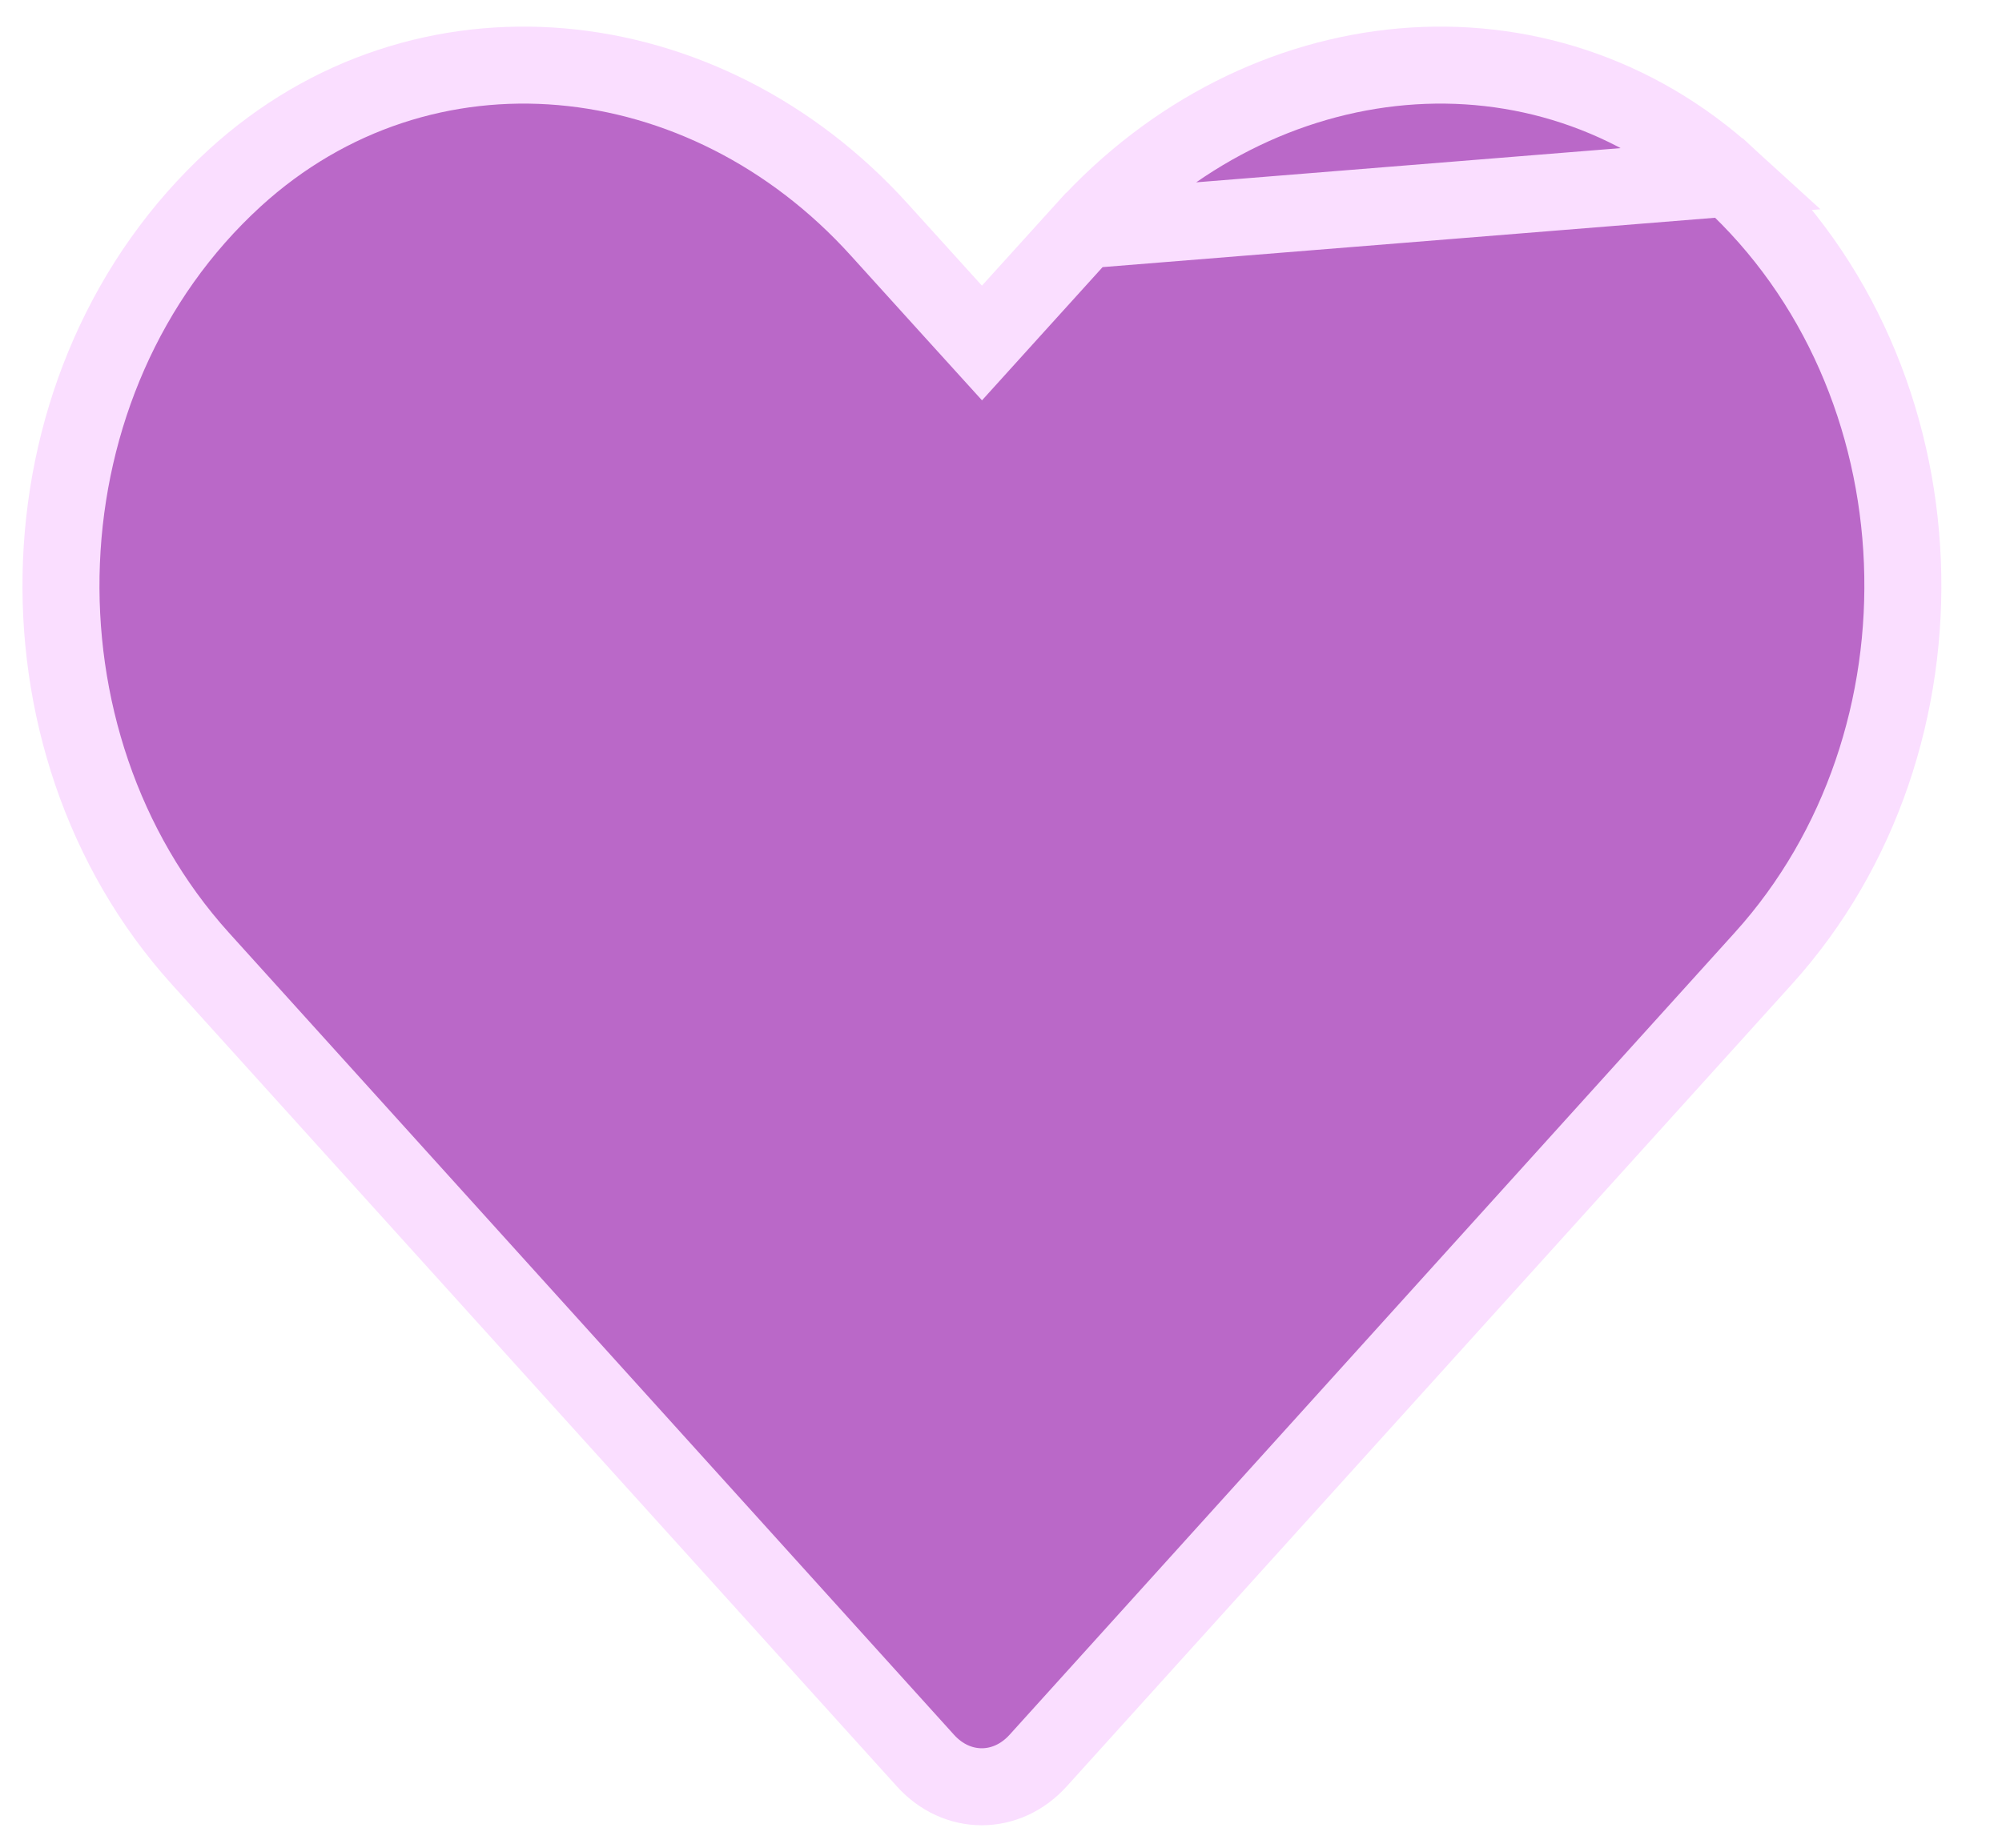
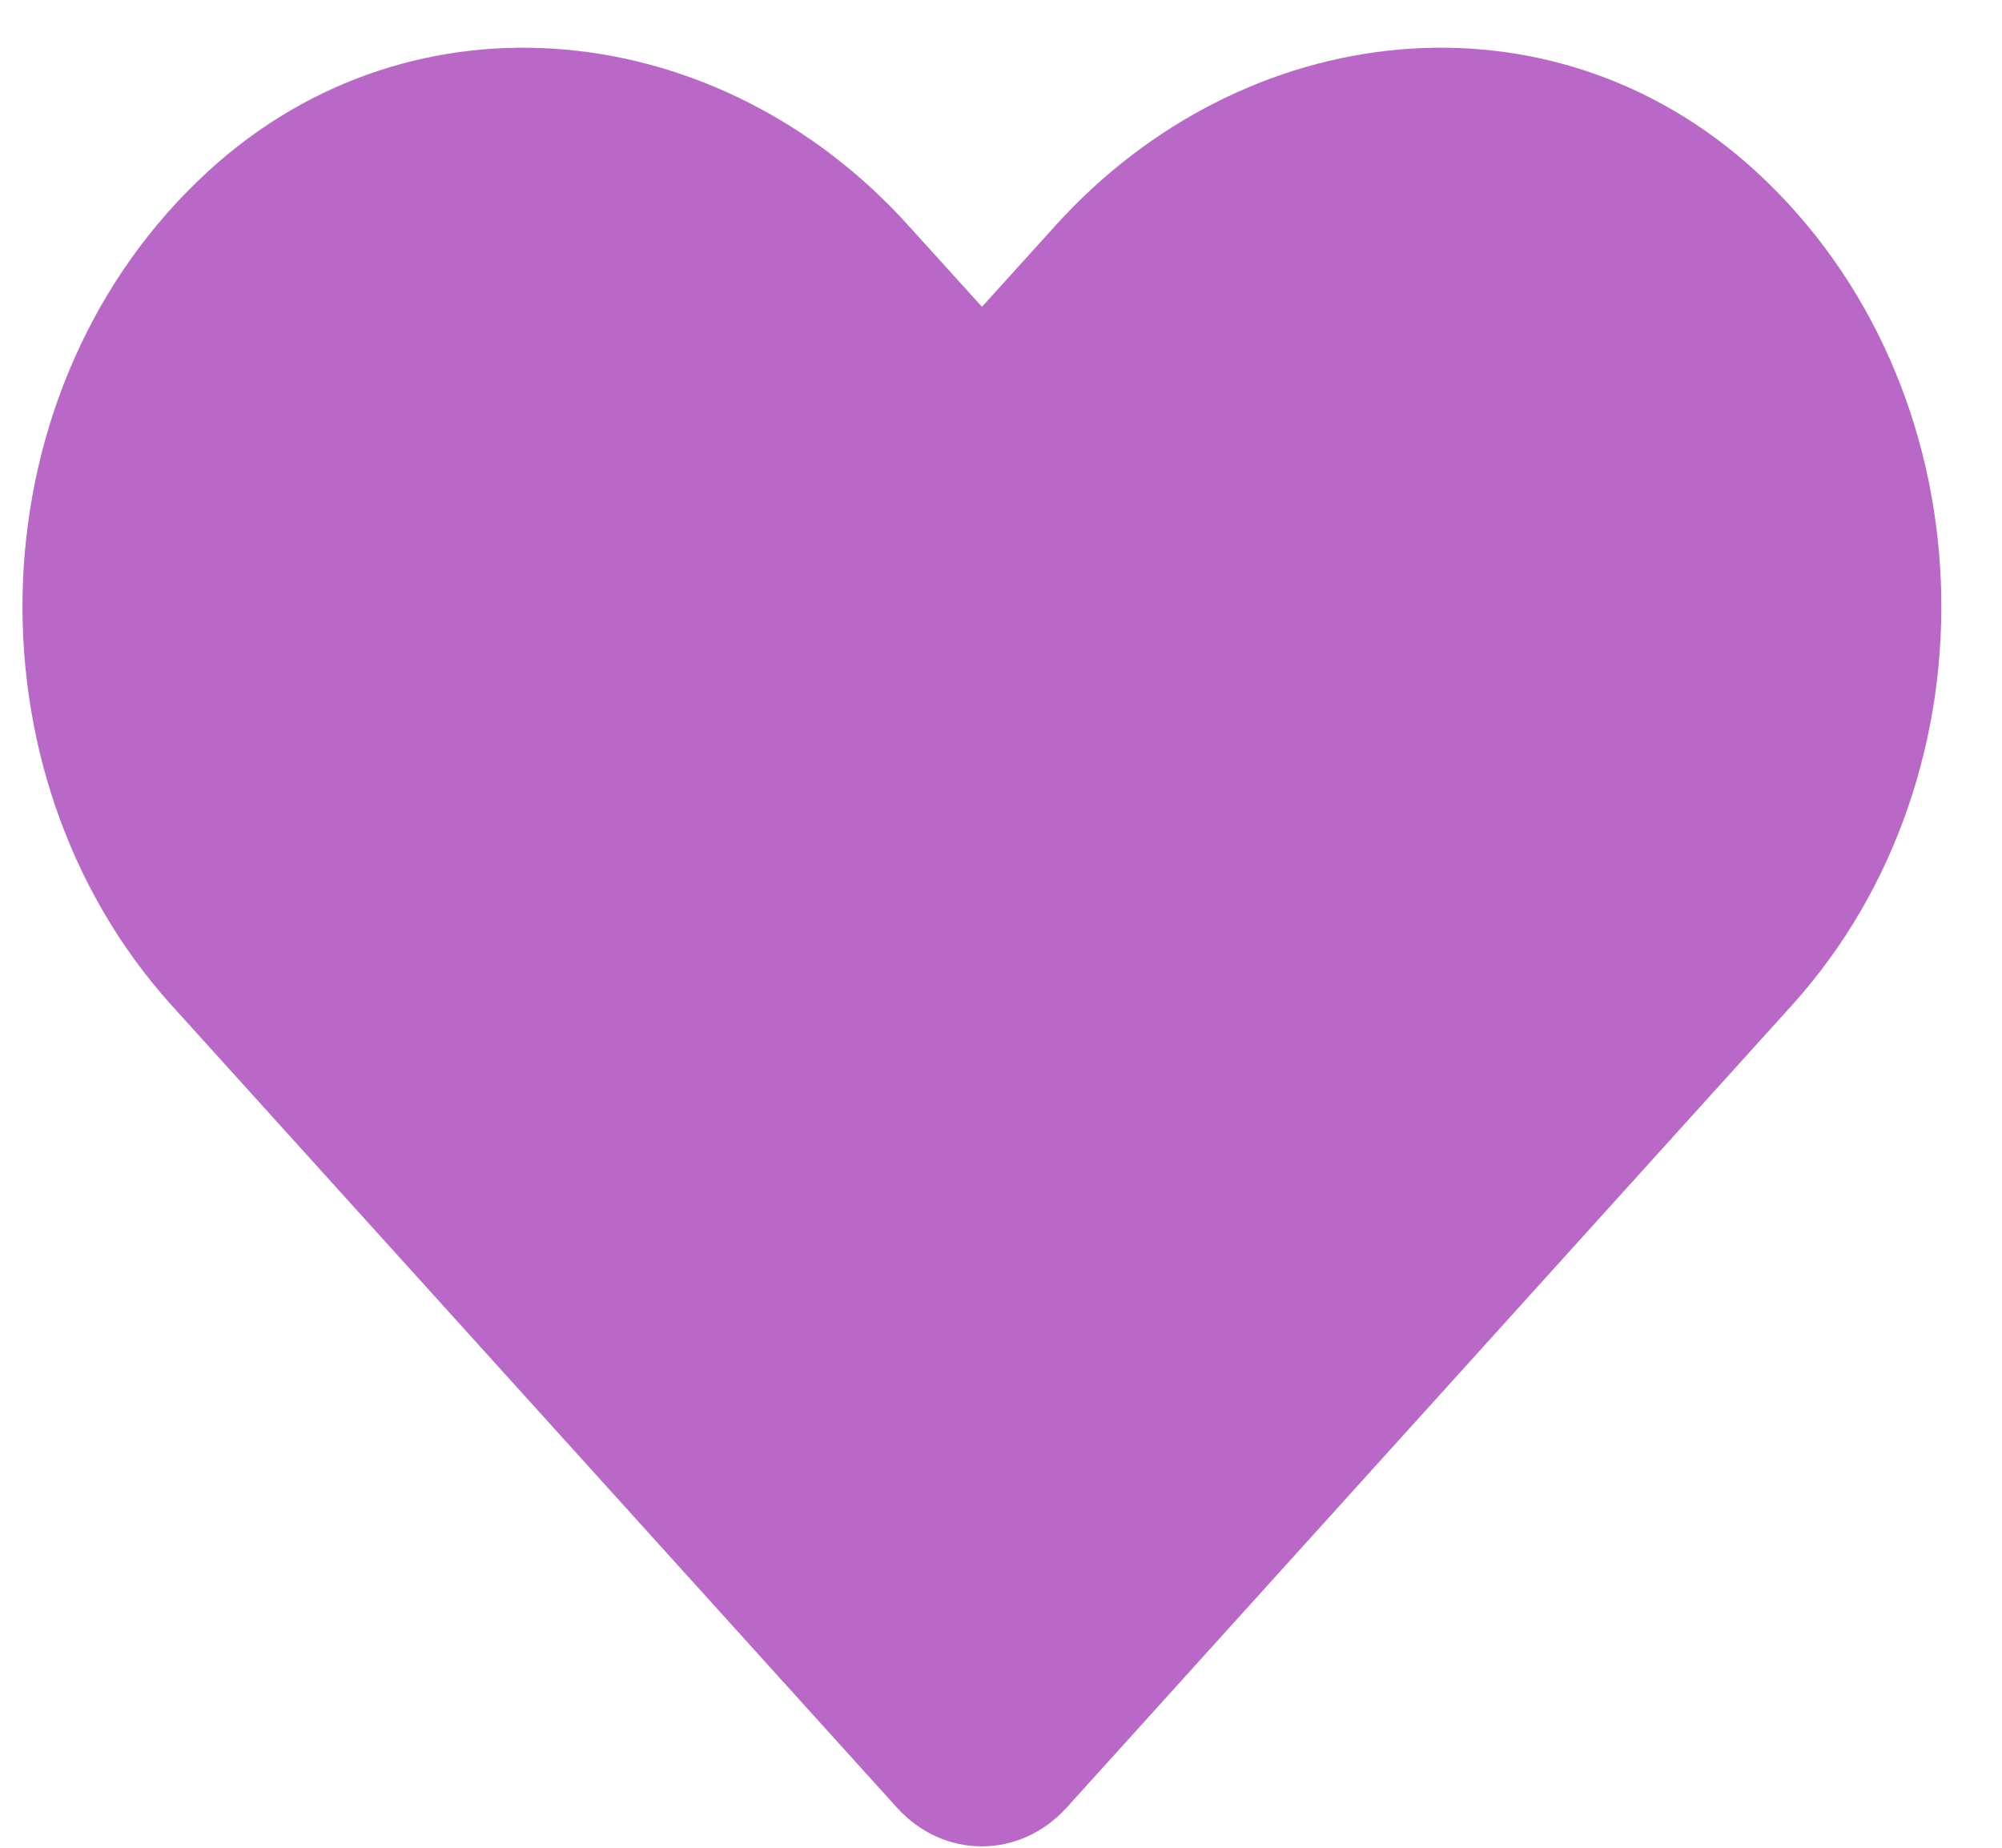
<svg xmlns="http://www.w3.org/2000/svg" width="26" height="24" viewBox="0 0 26 24" fill="none">
-   <path d="M14.082 2.987L14.082 2.987L13.123 4.046L12.753 4.455L12.382 4.046L11.423 2.987L11.423 2.987C9.14 0.458 5.485 0.088 3.049 2.312C0.2 4.917 0.045 9.618 2.601 12.449L12.019 22.868C12.019 22.868 12.019 22.868 12.019 22.868C12.428 23.321 13.072 23.321 13.482 22.868C13.482 22.868 13.482 22.868 13.482 22.868L22.9 12.449L22.9 12.449C25.46 9.618 25.305 4.917 22.456 2.312L14.082 2.987ZM14.082 2.987C16.37 0.458 20.021 0.088 22.456 2.312L14.082 2.987Z" fill="#BA68C8" stroke="#FADEFF" />
+   <path d="M22.794 2.217C20.126 -0.218 16.16 0.22 13.711 2.926L12.753 3.985L11.794 2.926C9.35 0.22 5.379 -0.218 2.712 2.217C-0.345 5.012 -0.506 10.029 2.23 13.059L11.648 23.478C12.256 24.15 13.244 24.15 13.853 23.478L23.27 13.059C26.011 10.029 25.85 5.012 22.794 2.217V2.217Z" fill="#BA68C8" />
</svg>
